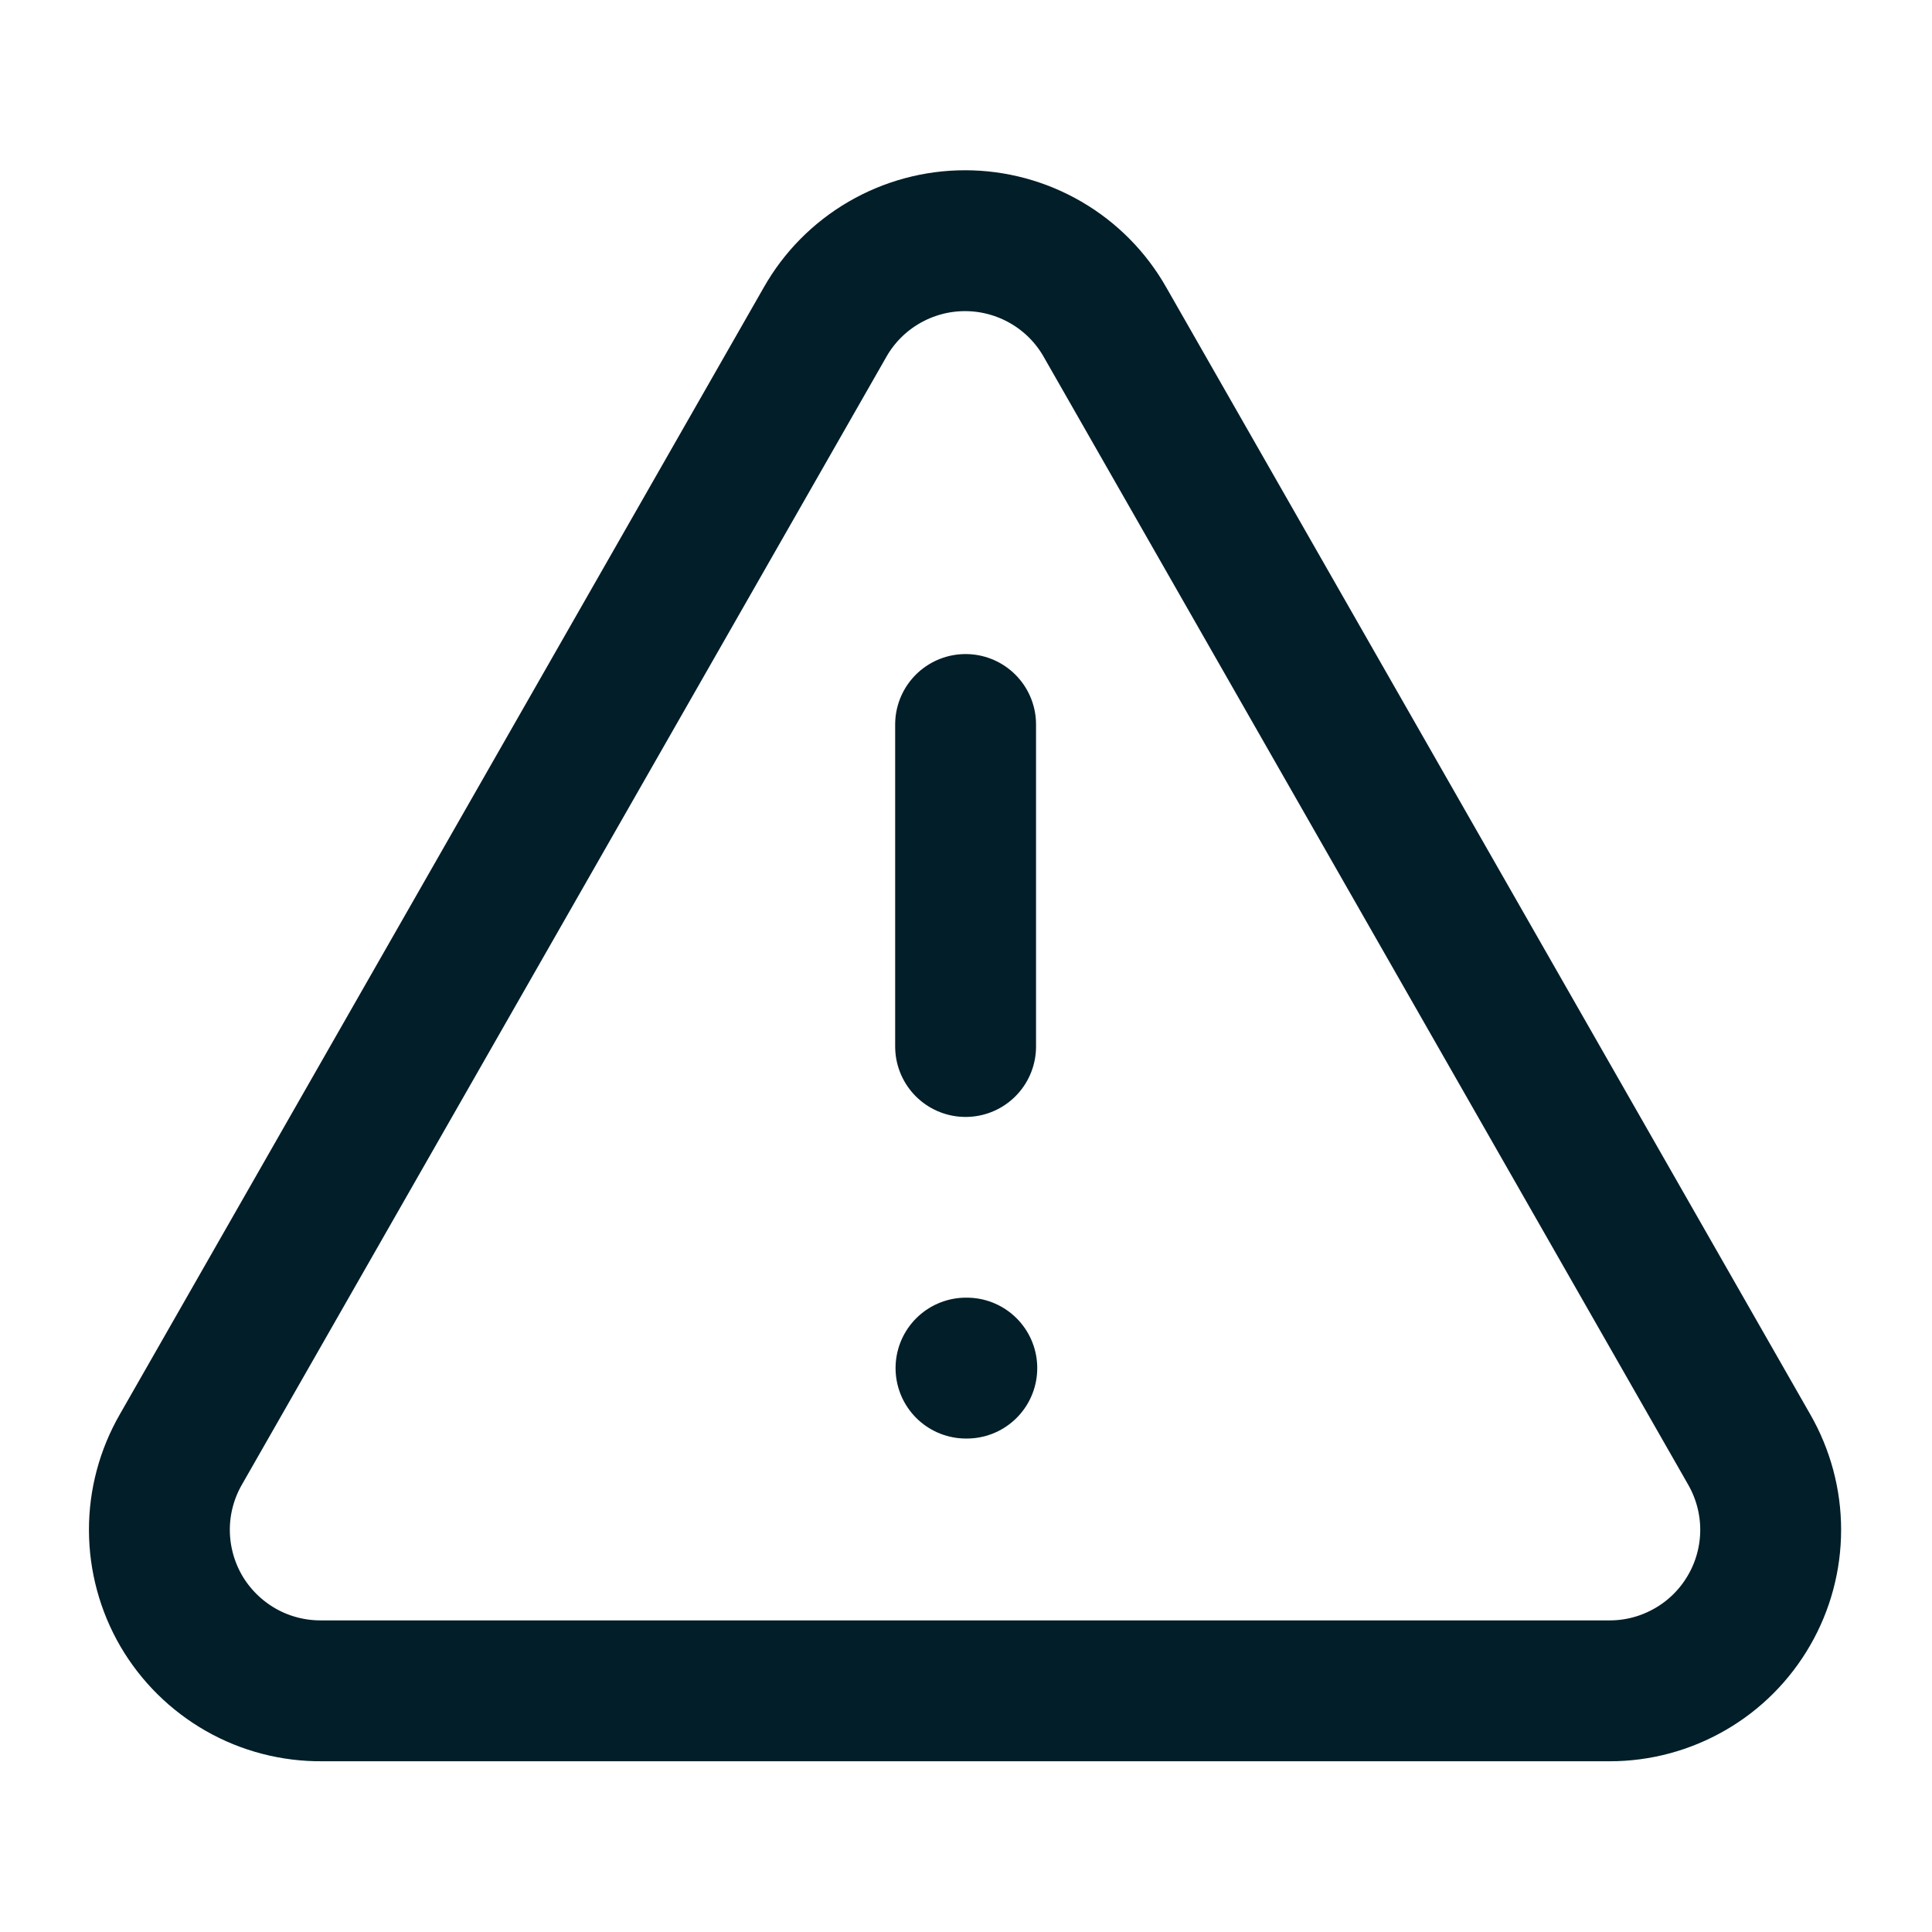
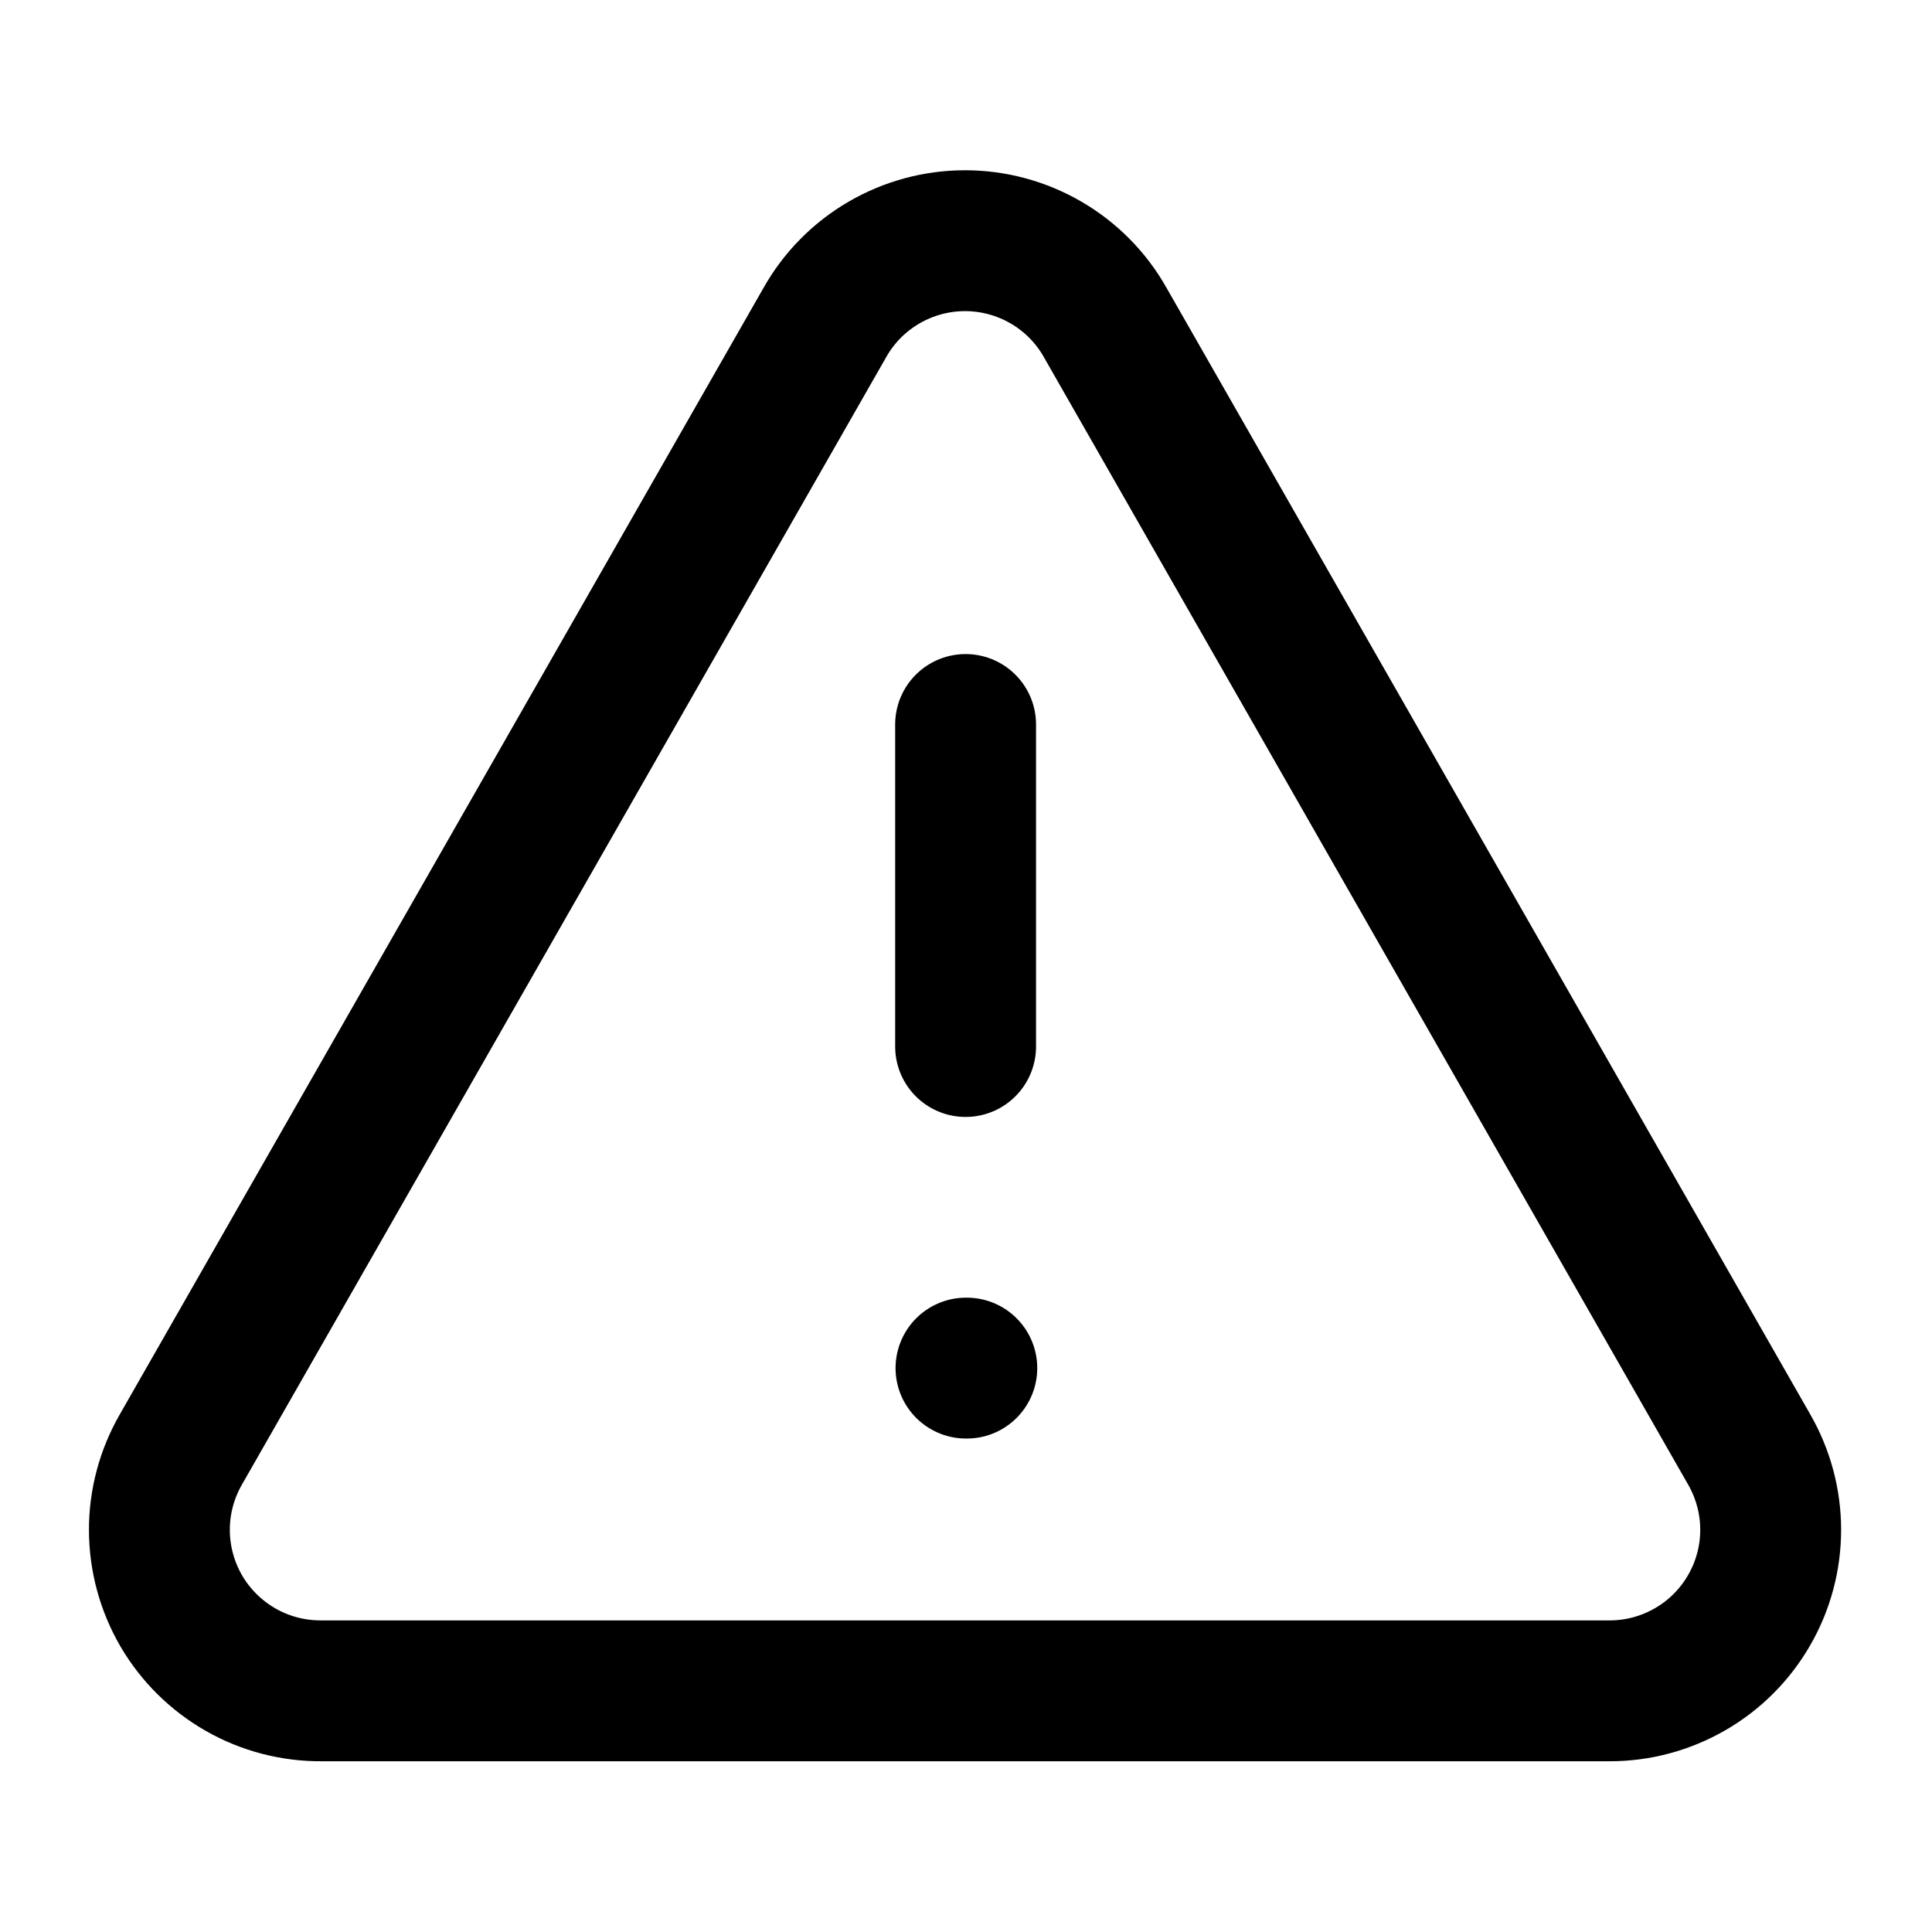
<svg xmlns="http://www.w3.org/2000/svg" width="24" height="24" viewBox="0 0 24 24" fill="none">
-   <path transform="translate(1.105 2.115)" d="M20.623 15.889L12.623 1.889C12.449 1.581 12.196 1.325 11.89 1.147C11.584 0.969 11.237 0.875 10.883 0.875C10.529 0.875 10.182 0.969 9.876 1.147C9.57 1.325 9.317 1.581 9.143 1.889L1.143 15.889C0.967 16.194 0.874 16.541 0.875 16.893C0.876 17.246 0.97 17.592 1.147 17.897C1.325 18.201 1.58 18.453 1.887 18.628C2.193 18.802 2.54 18.892 2.893 18.889H18.893C19.244 18.889 19.588 18.796 19.892 18.62C20.196 18.445 20.448 18.192 20.623 17.888C20.799 17.584 20.891 17.239 20.891 16.888C20.891 16.538 20.798 16.193 20.623 15.889Z" stroke="#011E29" stroke-width="1.75" stroke-linecap="round" stroke-linejoin="round" />
-   <path transform="translate(11.12 8.125)" d="M0.875 0.875V4.875" stroke="#011E29" stroke-width="1.75" stroke-linecap="round" stroke-linejoin="round" />
-   <path transform="translate(11.125 16.12)" d="M0.875 0.875H0.885" stroke="#011E29" stroke-width="1.75" stroke-linecap="round" stroke-linejoin="round" />
+   <path transform="translate(1.105 2.115)" d="M20.623 15.889L12.623 1.889C12.449 1.581 12.196 1.325 11.89 1.147C11.584 0.969 11.237 0.875 10.883 0.875C10.529 0.875 10.182 0.969 9.876 1.147C9.57 1.325 9.317 1.581 9.143 1.889L1.143 15.889C0.967 16.194 0.874 16.541 0.875 16.893C0.876 17.246 0.97 17.592 1.147 17.897C1.325 18.201 1.58 18.453 1.887 18.628C2.193 18.802 2.54 18.892 2.893 18.889H18.893C19.244 18.889 19.588 18.796 19.892 18.62C20.196 18.445 20.448 18.192 20.623 17.888C20.799 17.584 20.891 17.239 20.891 16.888C20.891 16.538 20.798 16.193 20.623 15.889Z" stroke="currentColor" stroke-width="1.75" stroke-linecap="round" stroke-linejoin="round" />
+   <path transform="translate(11.12 8.125)" d="M0.875 0.875V4.875" stroke="currentColor" stroke-width="1.75" stroke-linecap="round" stroke-linejoin="round" />
+   <path transform="translate(11.125 16.12)" d="M0.875 0.875H0.885" stroke="currentColor" stroke-width="1.75" stroke-linecap="round" stroke-linejoin="round" />
</svg>
